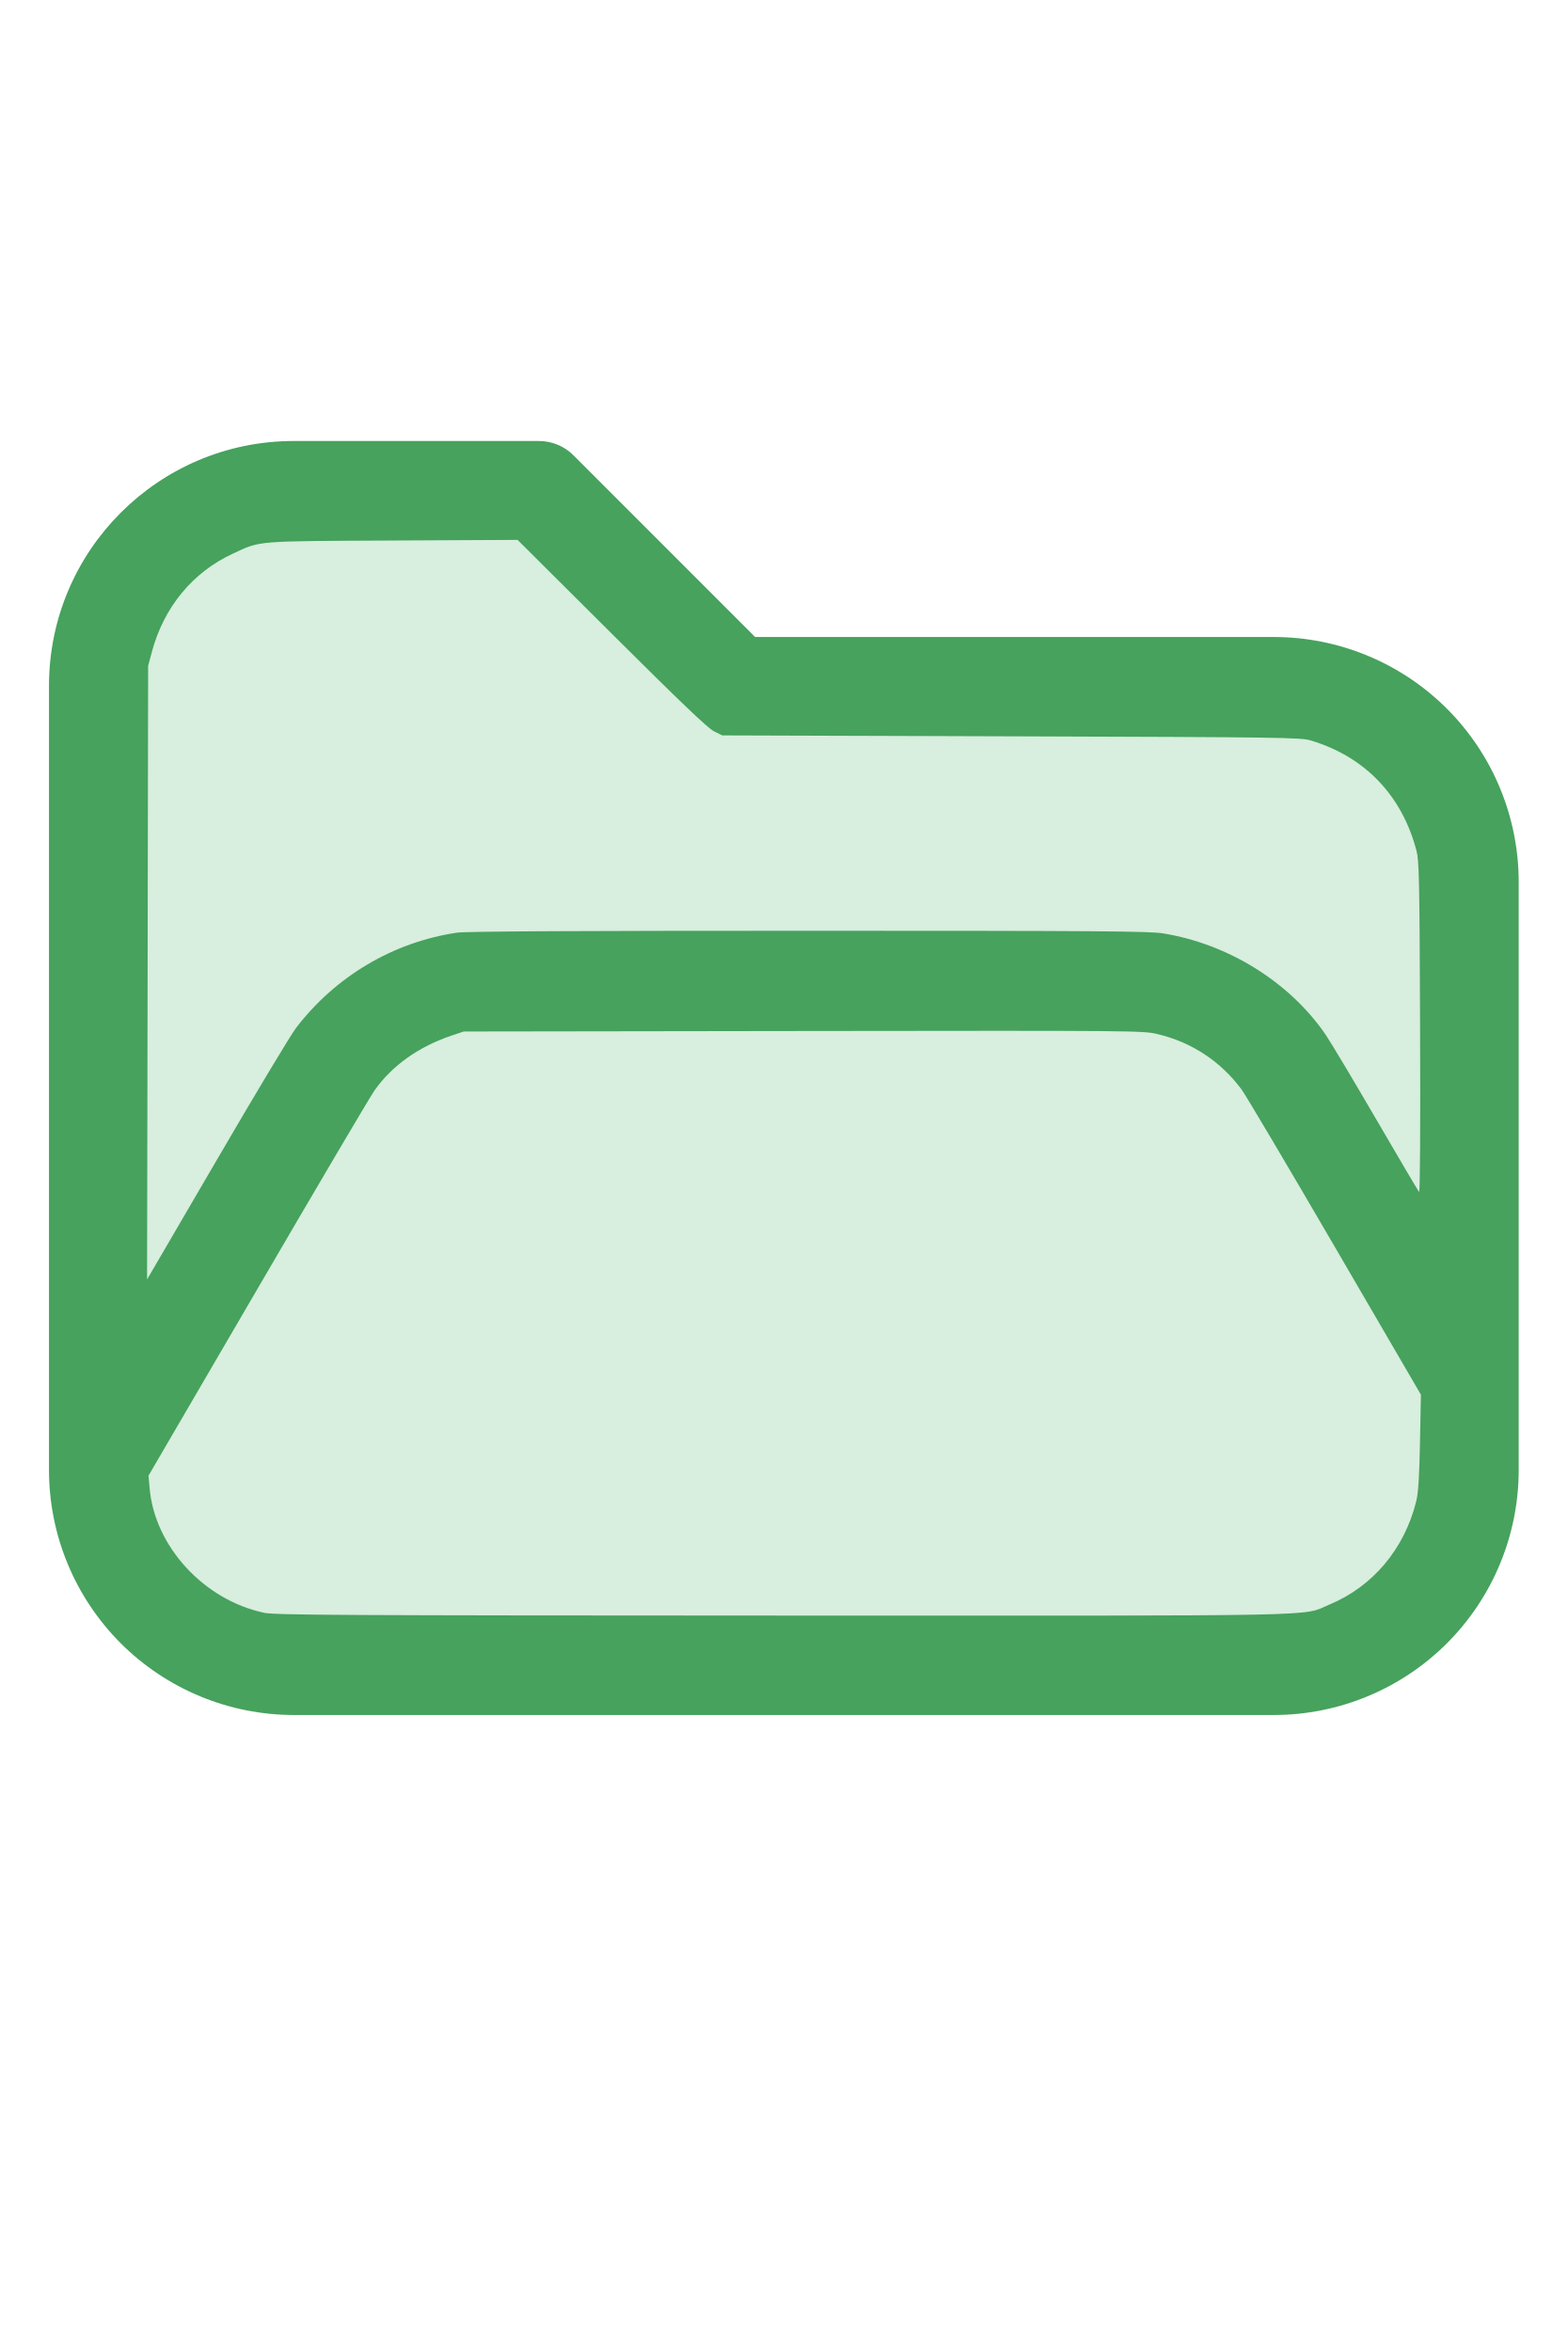
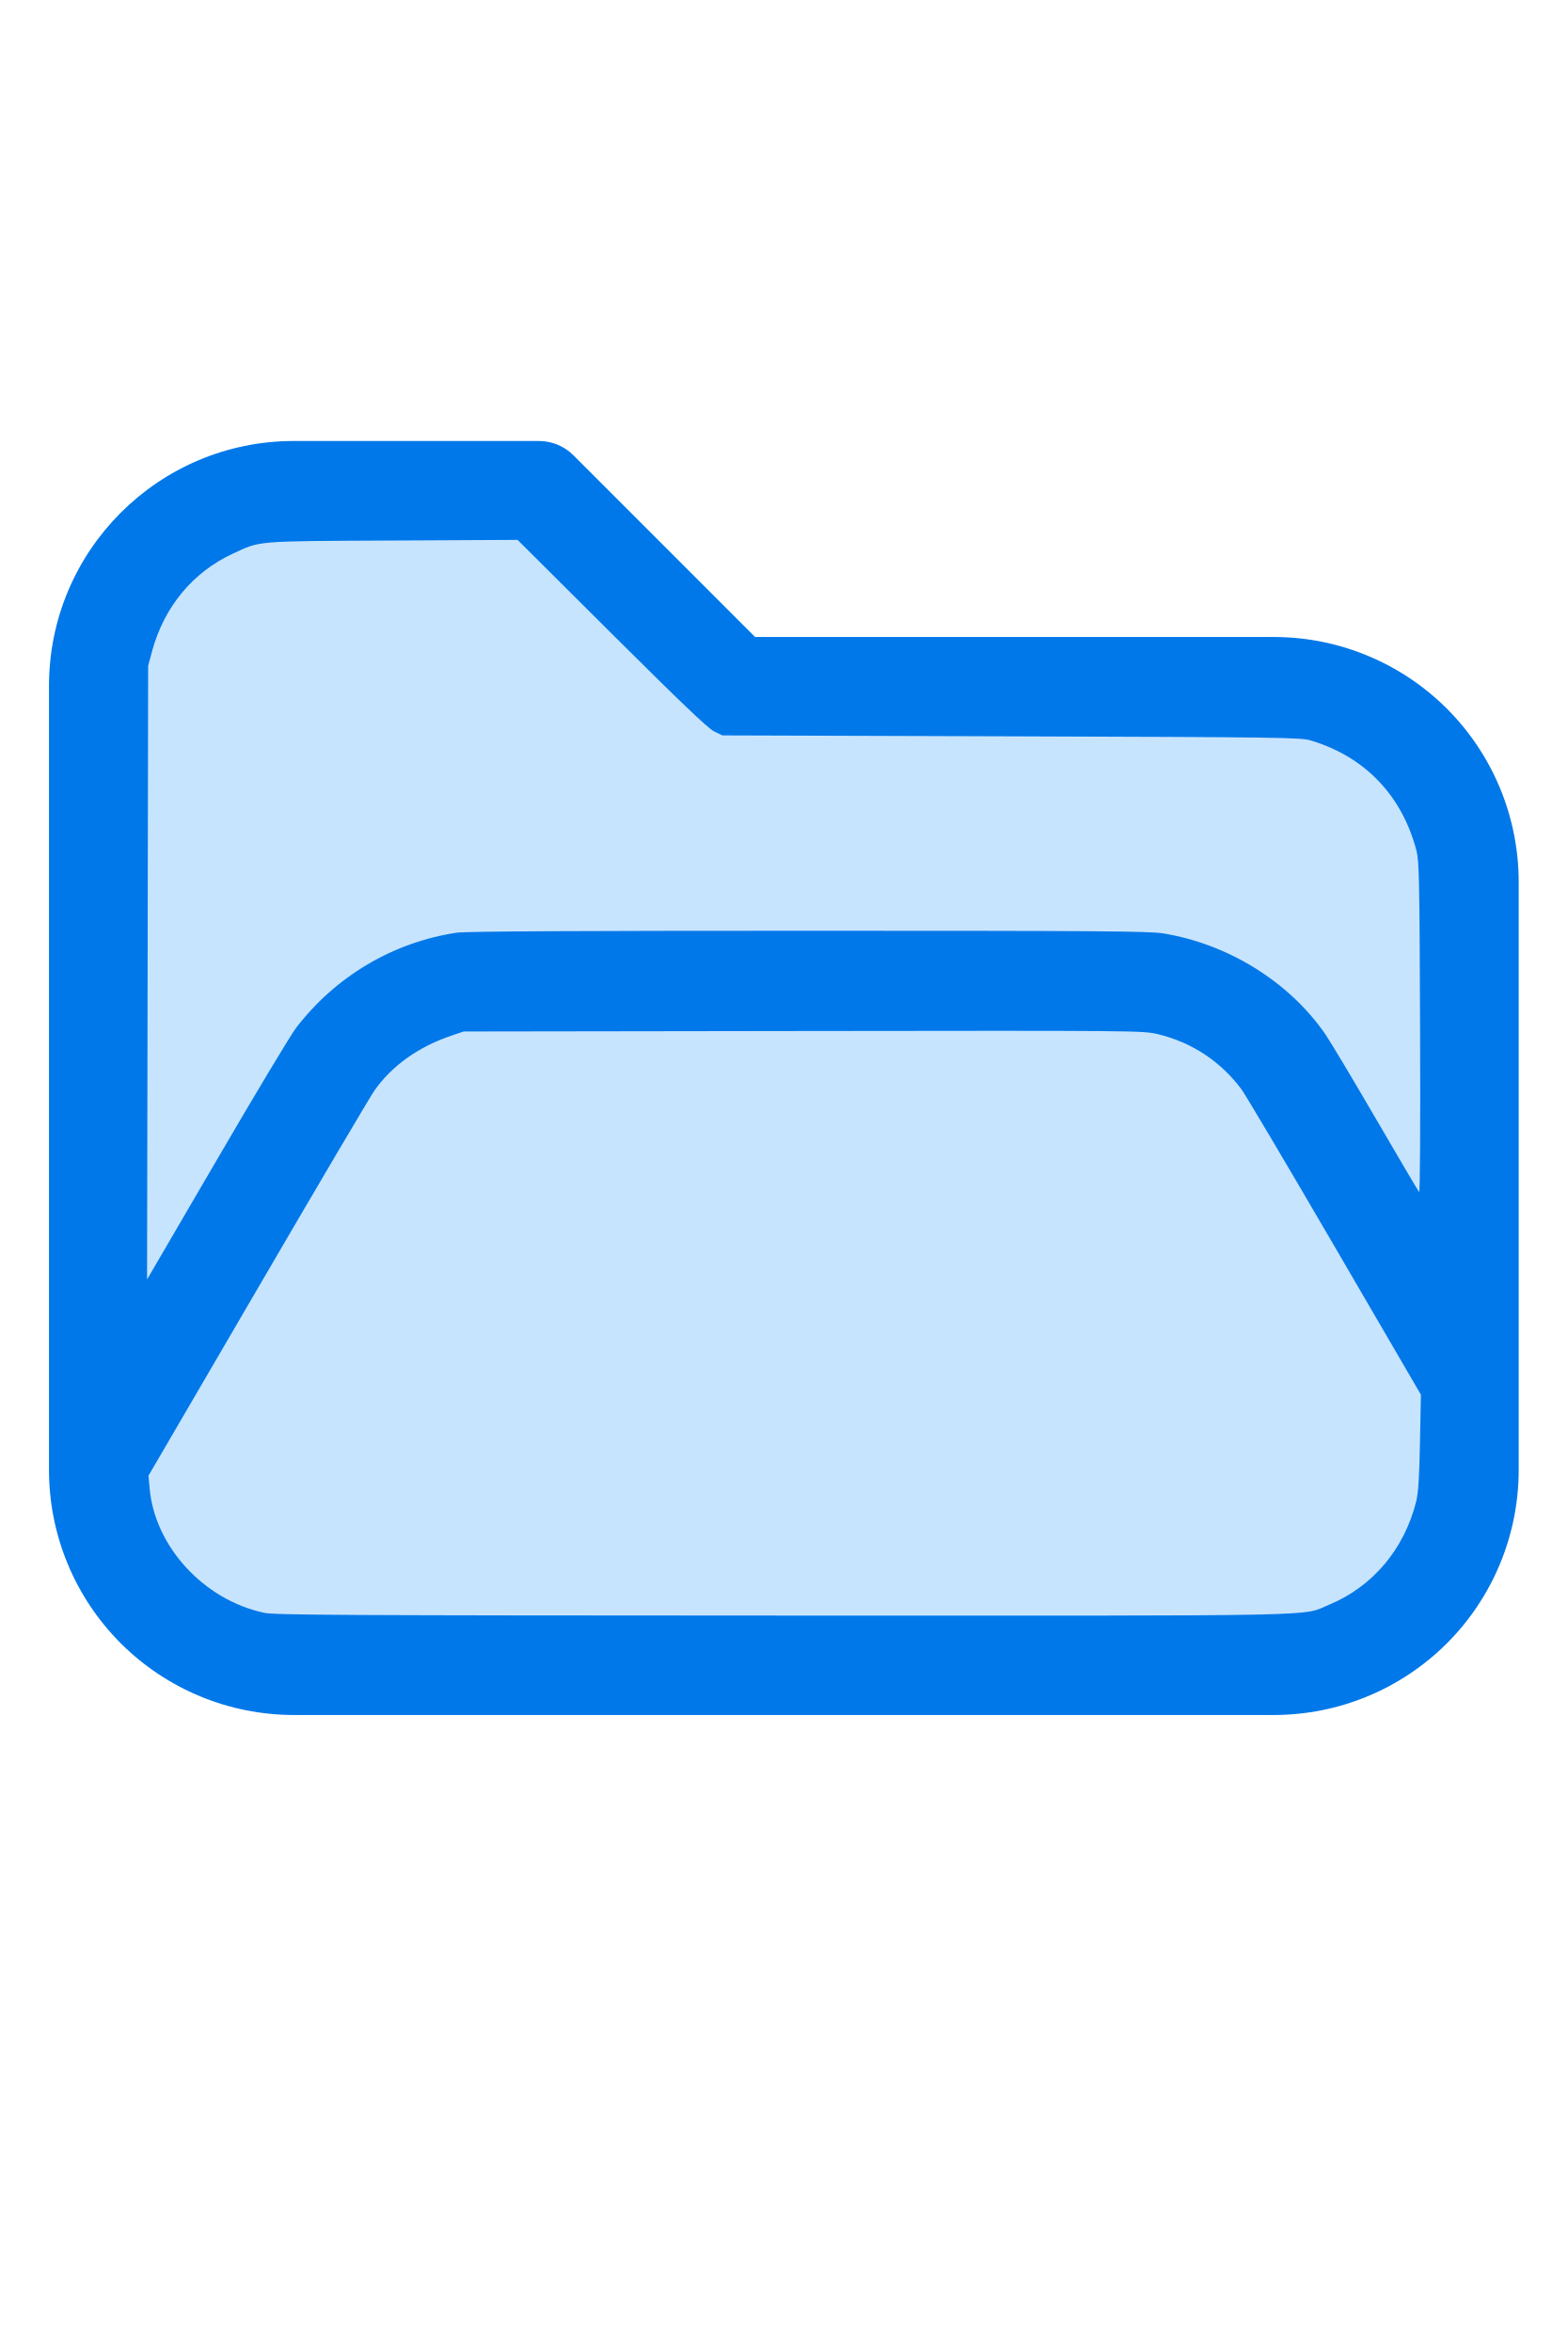
<svg xmlns="http://www.w3.org/2000/svg" version="1.1" width="16" height="24" viewBox="0 0 32 32" xml:space="preserve">
-   <g style="fill:#46A25D;">
+   <g style="fill:#0078E9;">
    <path d="M1,5.998l0,16.002c-0,1.326 0.527,2.598 1.464,3.536c0.938,0.937 2.21,1.464 3.536,1.464c5.322,0 14.678,-0 20,0c1.326,0 2.598,-0.527 3.536,-1.464c0.937,-0.938 1.464,-2.21 1.464,-3.536c0,-3.486 0,-8.514 0,-12c0,-1.326 -0.527,-2.598 -1.464,-3.536c-0.938,-0.937 -2.21,-1.464 -3.536,-1.464c-0,0 -10.586,0 -10.586,0c0,-0 -3.707,-3.707 -3.707,-3.707c-0.187,-0.188 -0.442,-0.293 -0.707,-0.293l-5.002,0c-2.76,0 -4.998,2.238 -4.998,4.998Zm28,14.415l-3.456,-5.925c-0.538,-0.921 -1.524,-1.488 -2.591,-1.488c-0,0 -12.905,0 -12.906,0c-1.067,0 -2.053,0.567 -2.591,1.488l-4.453,7.635c0.03,0.751 0.342,1.465 0.876,1.998c0.562,0.563 1.325,0.879 2.121,0.879l20,0c0.796,0 1.559,-0.316 2.121,-0.879c0.563,-0.562 0.879,-1.325 0.879,-2.121l0,-1.587Zm0,-3.969l0,-6.444c0,-0.796 -0.316,-1.559 -0.879,-2.121c-0.562,-0.563 -1.325,-0.879 -2.121,-0.879c-7.738,0 -11,0 -11,0c-0.265,0 -0.52,-0.105 -0.707,-0.293c-0,0 -3.707,-3.707 -3.707,-3.707c-0,0 -4.588,0 -4.588,0c-1.656,0 -2.998,1.342 -2.998,2.998l0,12.16l2.729,-4.677c0.896,-1.536 2.54,-2.481 4.318,-2.481c3.354,0 9.552,0 12.906,0c1.778,0 3.422,0.945 4.318,2.481l1.729,2.963Z" id="path2" />
  </g>
-   <g style="fill:#D8EEDE;stroke-width:0;">
+   <g style="fill:#C7E4FF;stroke-width:0;">
    <path d="M 5.388,24.913 C 4.16,24.651 3.157,23.559 3.054,22.371 L 3.031,22.116 5.261,18.294 C 6.487,16.191 7.56,14.373 7.645,14.253 8.004,13.746 8.542,13.363 9.21,13.137 l 0.255,-0.086 6.929,-0.01 c 6.805,-0.009 6.935,-0.008 7.234,0.063 0.696,0.165 1.29,0.557 1.715,1.13 0.082,0.11 0.939,1.557 1.905,3.215 l 1.756,3.014 -0.019,0.972 c -0.014,0.725 -0.034,1.032 -0.078,1.209 -0.243,0.971 -0.887,1.735 -1.772,2.103 -0.588,0.244 0.247,0.227 -11.162,0.224 -9.028,-0.003 -10.364,-0.01 -10.586,-0.057 z" id="path199" />
    <path d="M 3.013,11.85 3.024,5.588 3.102,5.297 C 3.348,4.386 3.936,3.676 4.757,3.297 5.329,3.033 5.181,3.045 8.013,3.031 l 2.552,-0.013 1.919,1.911 c 1.404,1.398 1.964,1.933 2.089,1.995 l 0.171,0.084 5.898,0.019 c 5.553,0.018 5.91,0.023 6.116,0.085 1.102,0.332 1.857,1.118 2.154,2.244 0.056,0.214 0.064,0.564 0.075,3.622 0.008,2.032 -5.42e-4,3.371 -0.02,3.349 -0.018,-0.02 -0.414,-0.691 -0.88,-1.492 -0.466,-0.801 -0.931,-1.578 -1.033,-1.727 -0.736,-1.069 -1.984,-1.844 -3.316,-2.06 -0.28,-0.045 -1.345,-0.053 -7.239,-0.053 -4.714,-1.09e-4 -6.993,0.012 -7.172,0.039 -1.3,0.193 -2.477,0.89 -3.284,1.944 -0.108,0.141 -0.836,1.353 -1.618,2.695 L 3.002,18.111 Z" id="path201" />
  </g>
</svg>
